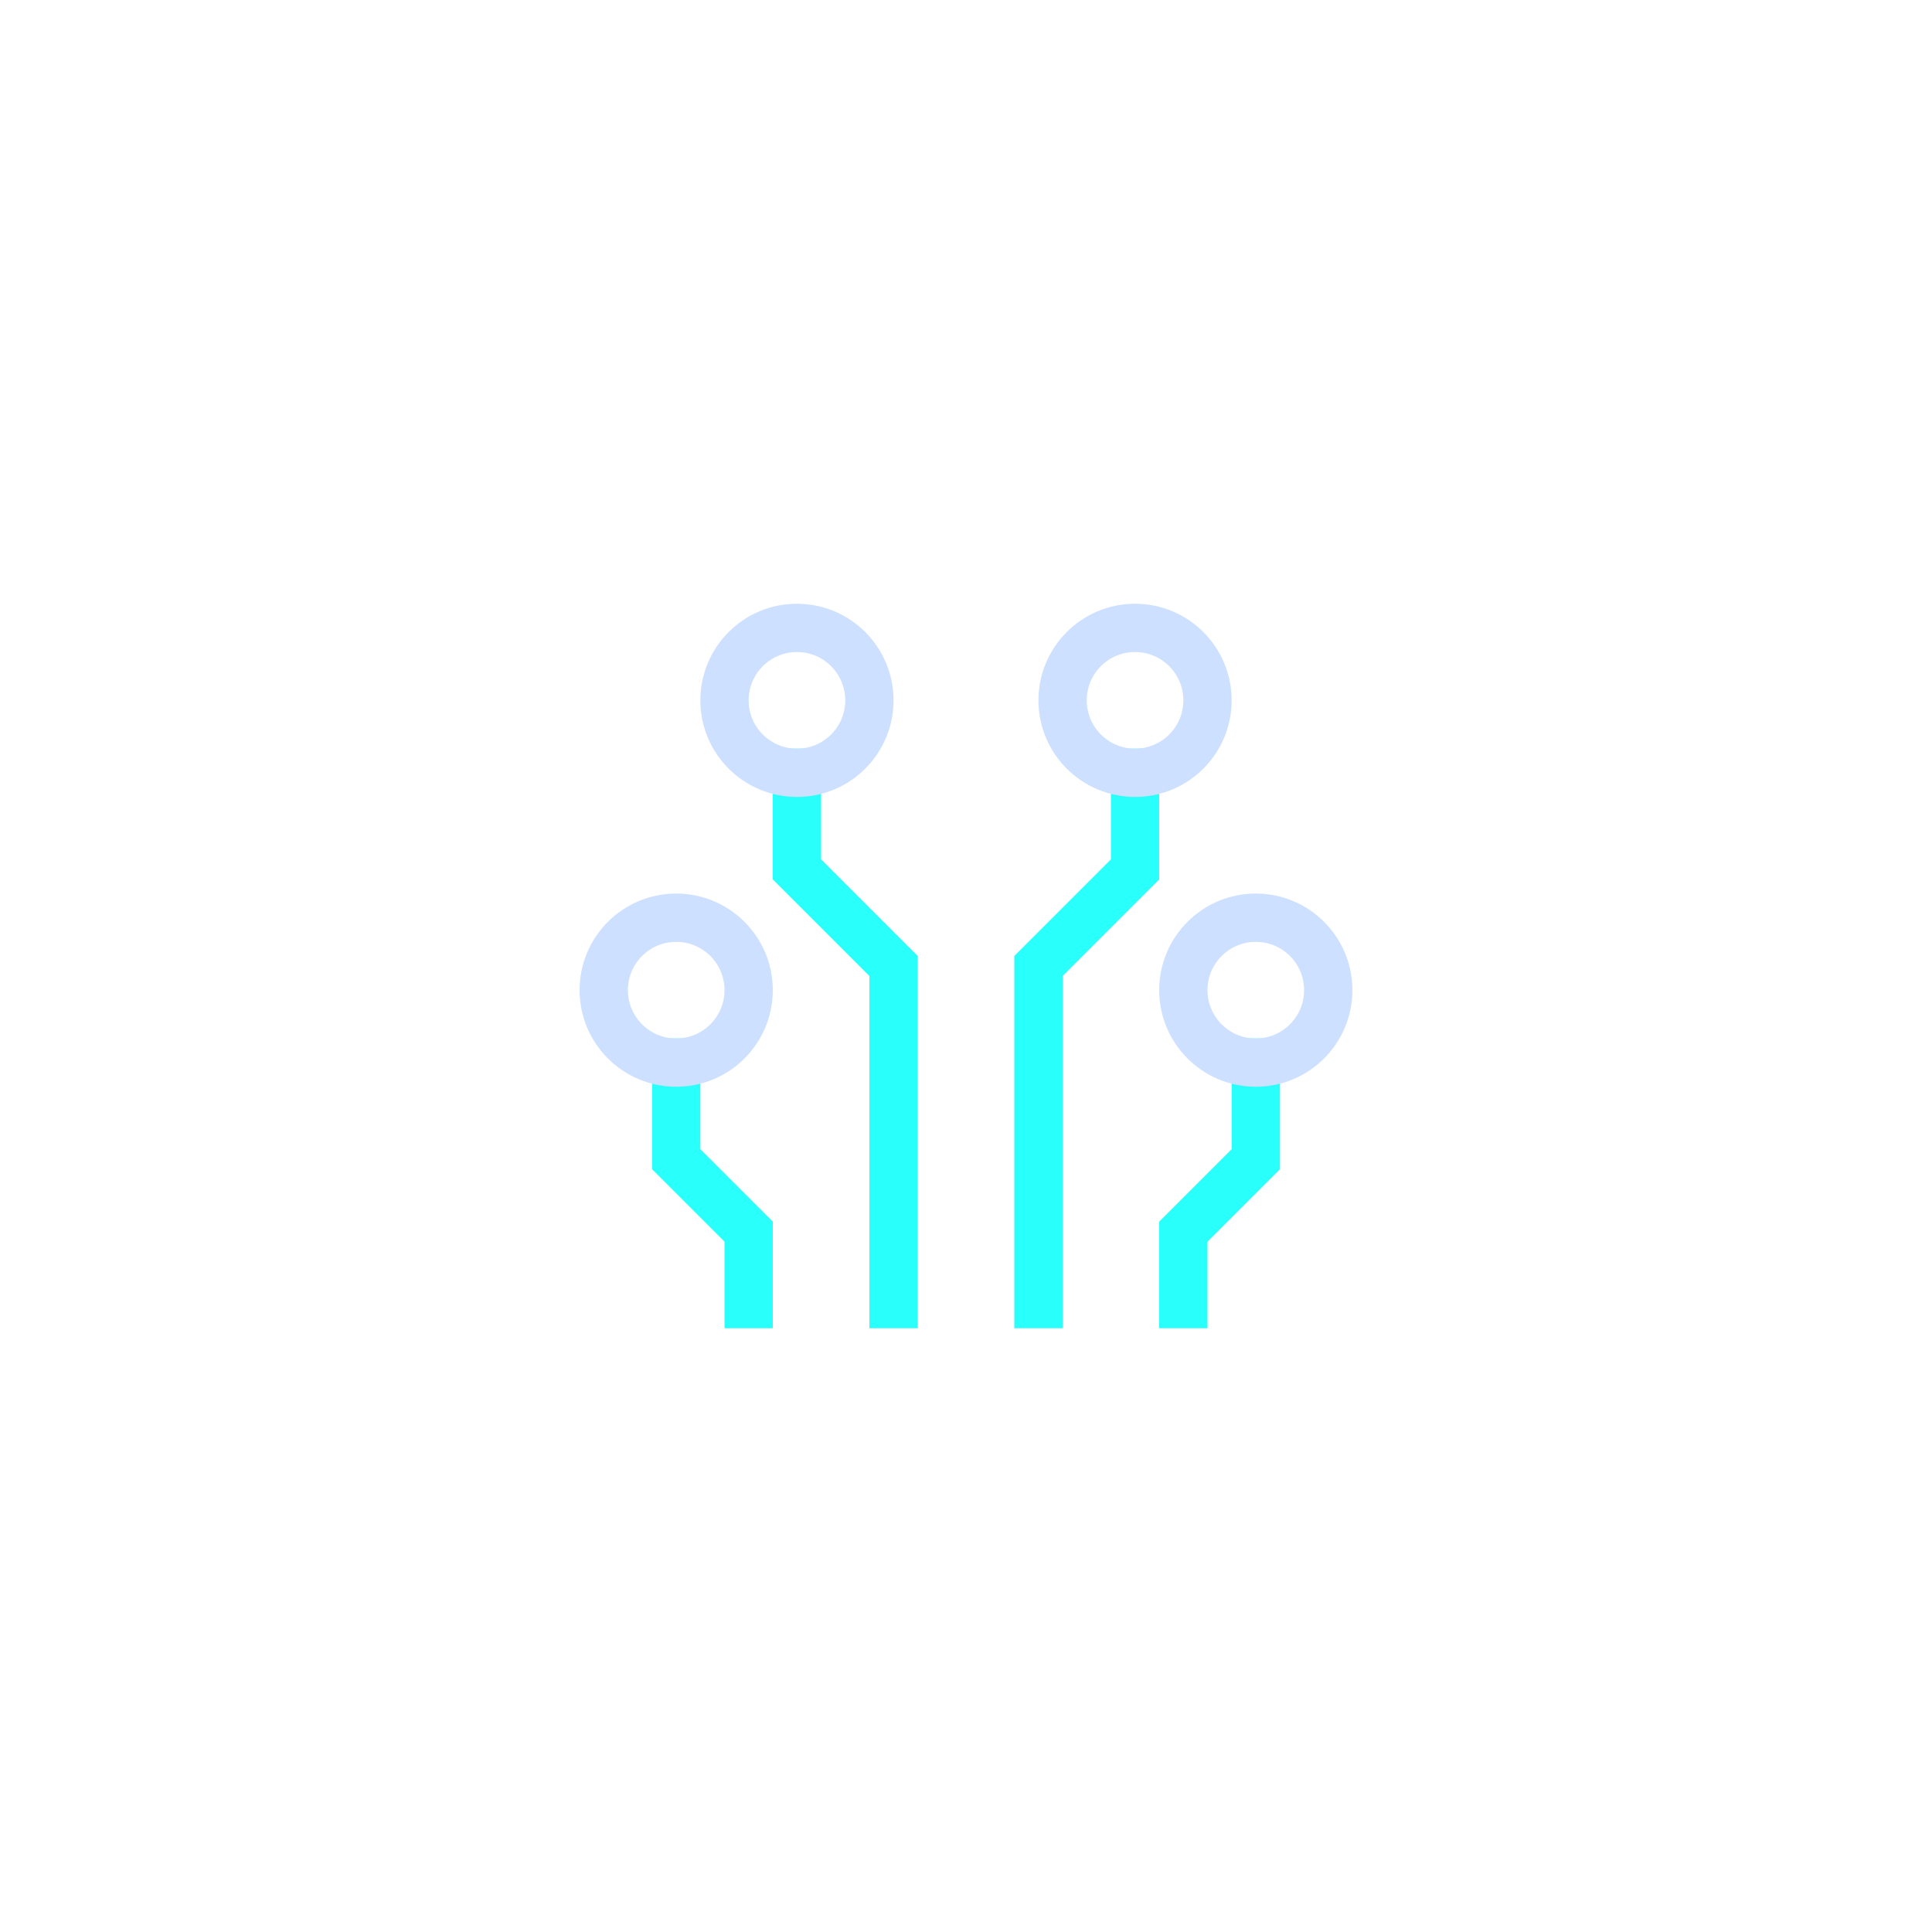
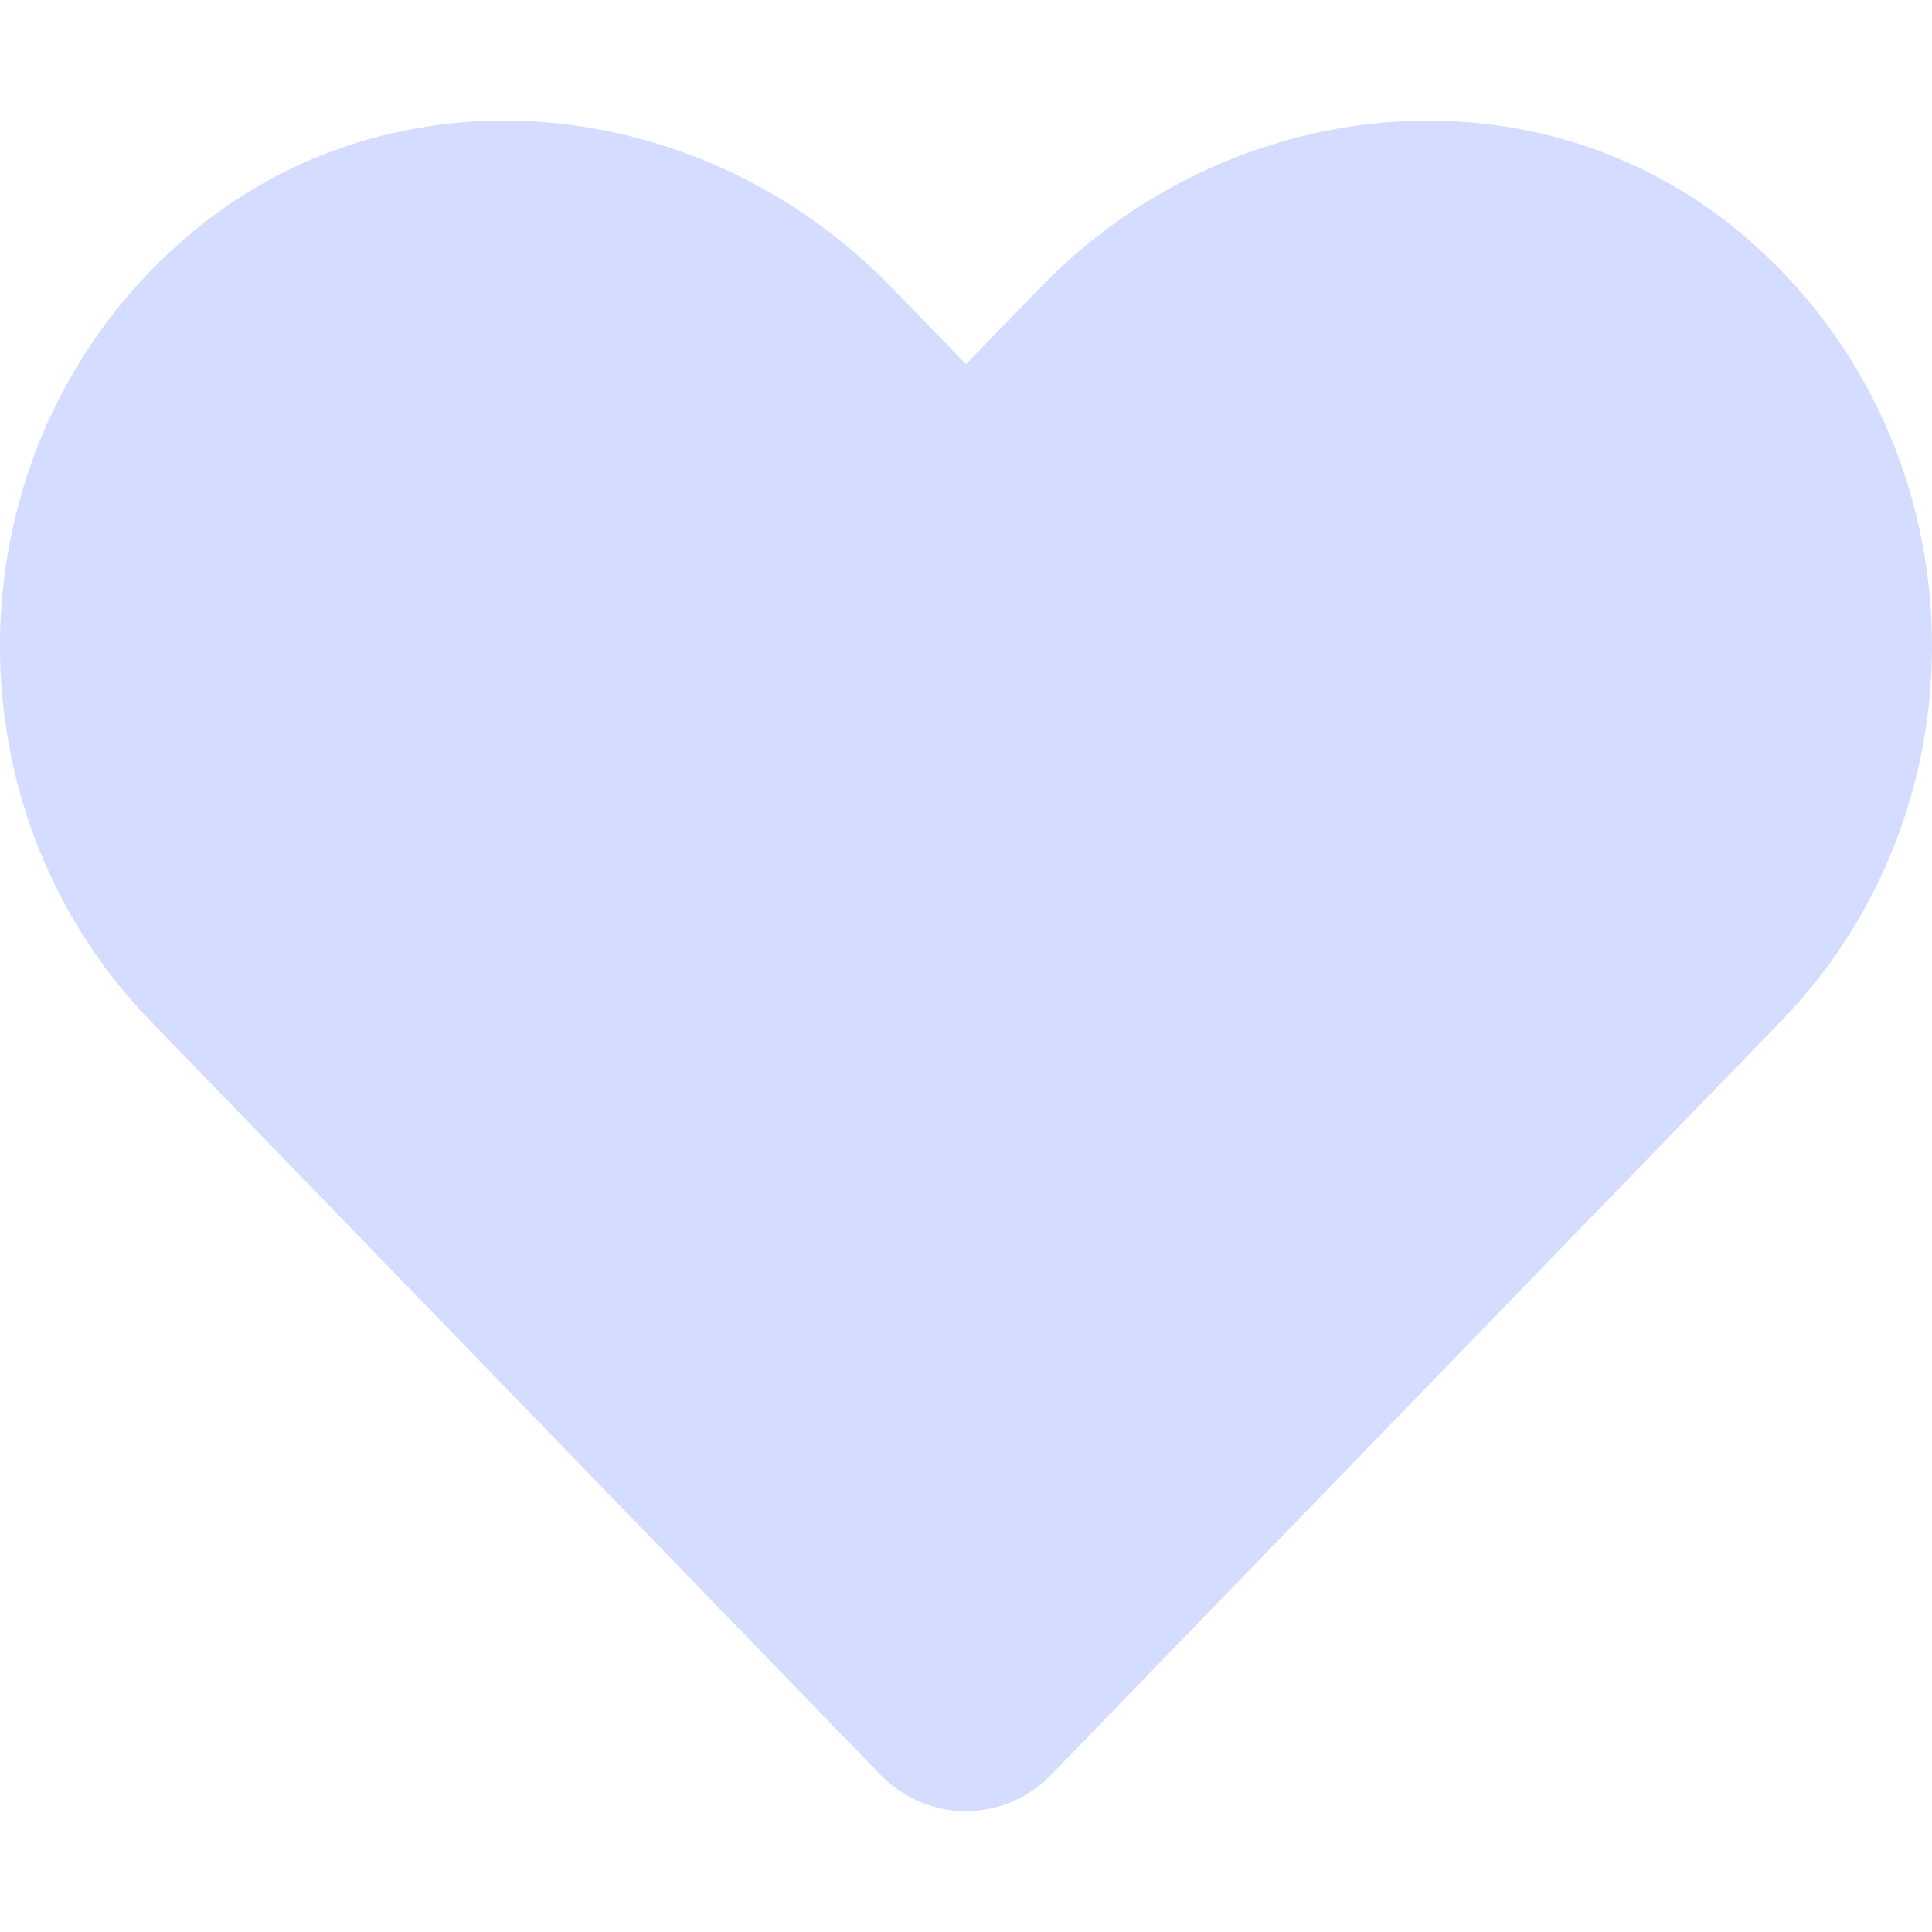
- <svg xmlns="http://www.w3.org/2000/svg" width="80" height="80">
-   <g fill="none" fill-rule="evenodd" stroke-linecap="square" stroke-width="2">
-     <path stroke="#29FFFB" d="M33 32v4l4 4v14M28 44v4l3 3v3M52 44v4l-3 3v3M47 32v4l-4 4v14" />
-     <circle stroke="#CDE0FF" cx="33" cy="29" r="3" />
-     <circle stroke="#CDE0FF" cx="28" cy="41" r="3" />
-     <circle stroke="#CDE0FF" cx="52" cy="41" r="3" />
-     <circle stroke="#CDE0FF" cx="47" cy="29" r="3" />
-   </g>
+ <svg xmlns="http://www.w3.org/2000/svg" width="40" height="40" style="color: #d4ddff" aria-hidden="true" focusable="false" data-prefix="fas" data-icon="heart" class="svg-inline--fa fa-heart fa-w-16" role="img" viewBox="0 0 512 512">
+   <path fill="currentColor" d="M462.3 62.6C407.5 15.9 326 24.3 275.7 76.2L256 96.5l-19.7-20.3C186.1 24.3 104.5 15.9 49.7 62.6c-62.8 53.6-66.1 149.8-9.9 207.9l193.5 199.8c12.5 12.9 32.8 12.9 45.3 0l193.5-199.8c56.3-58.1 53-154.3-9.8-207.9z" />
</svg>
